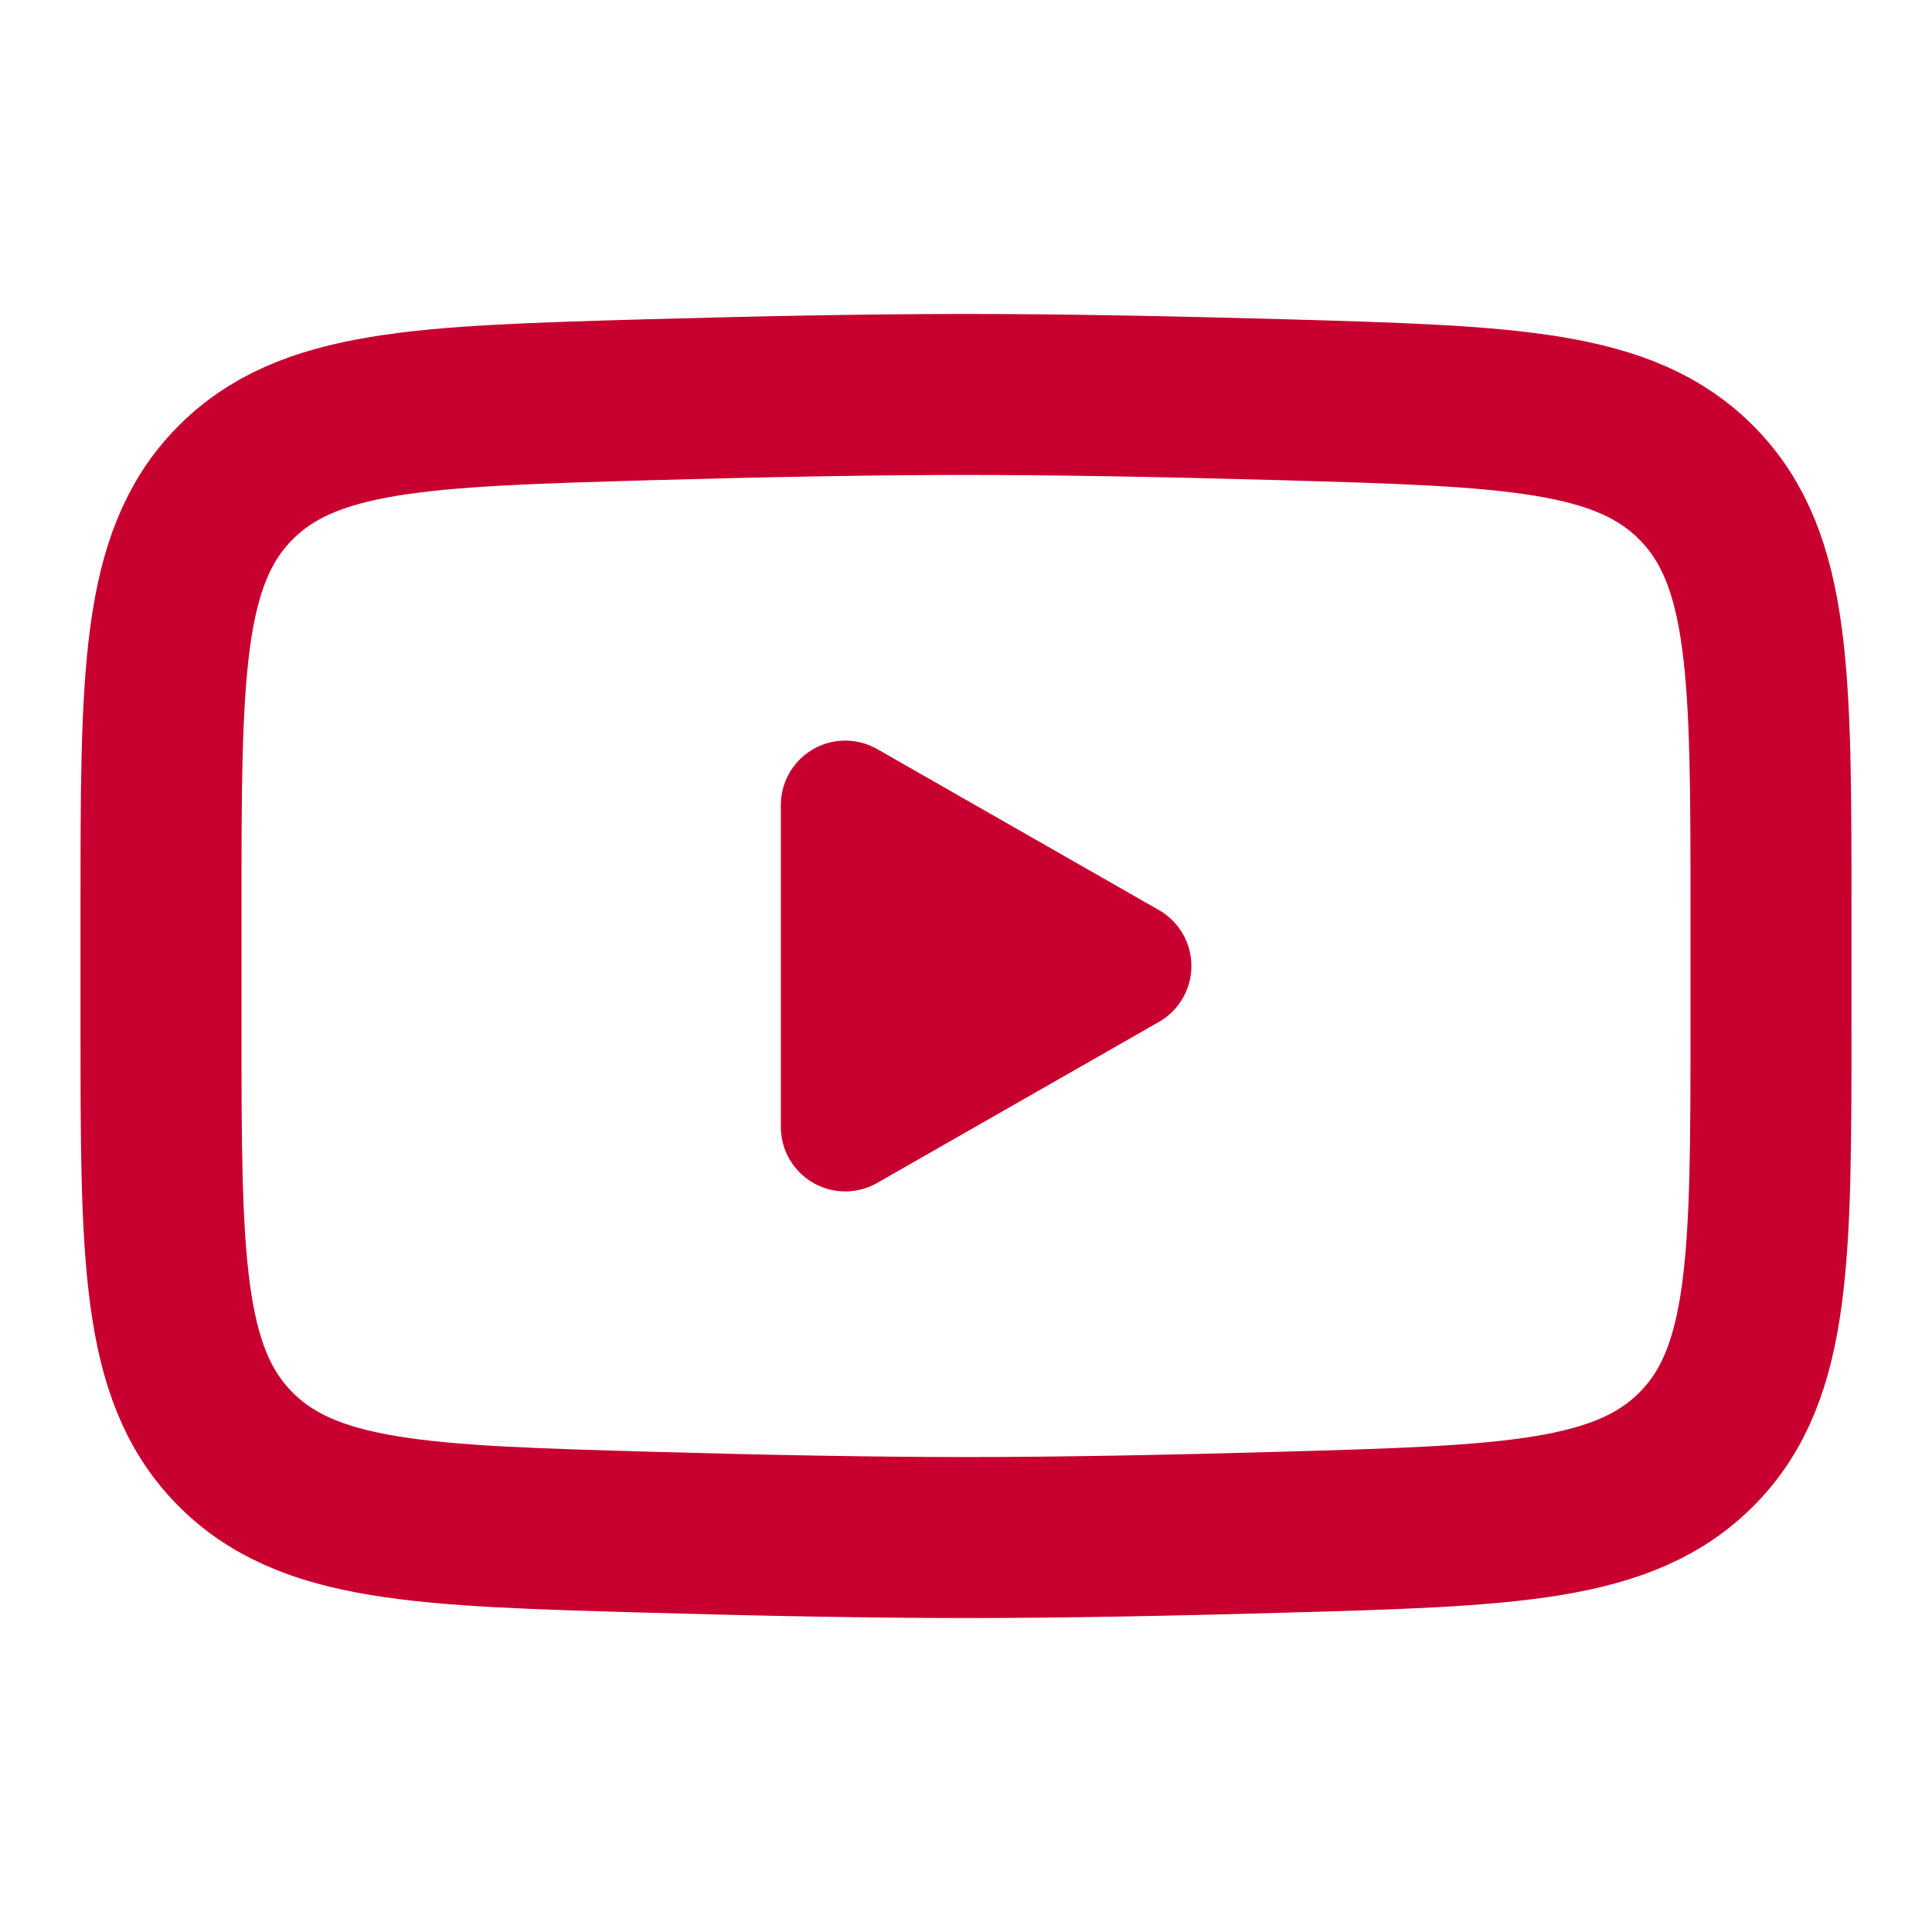
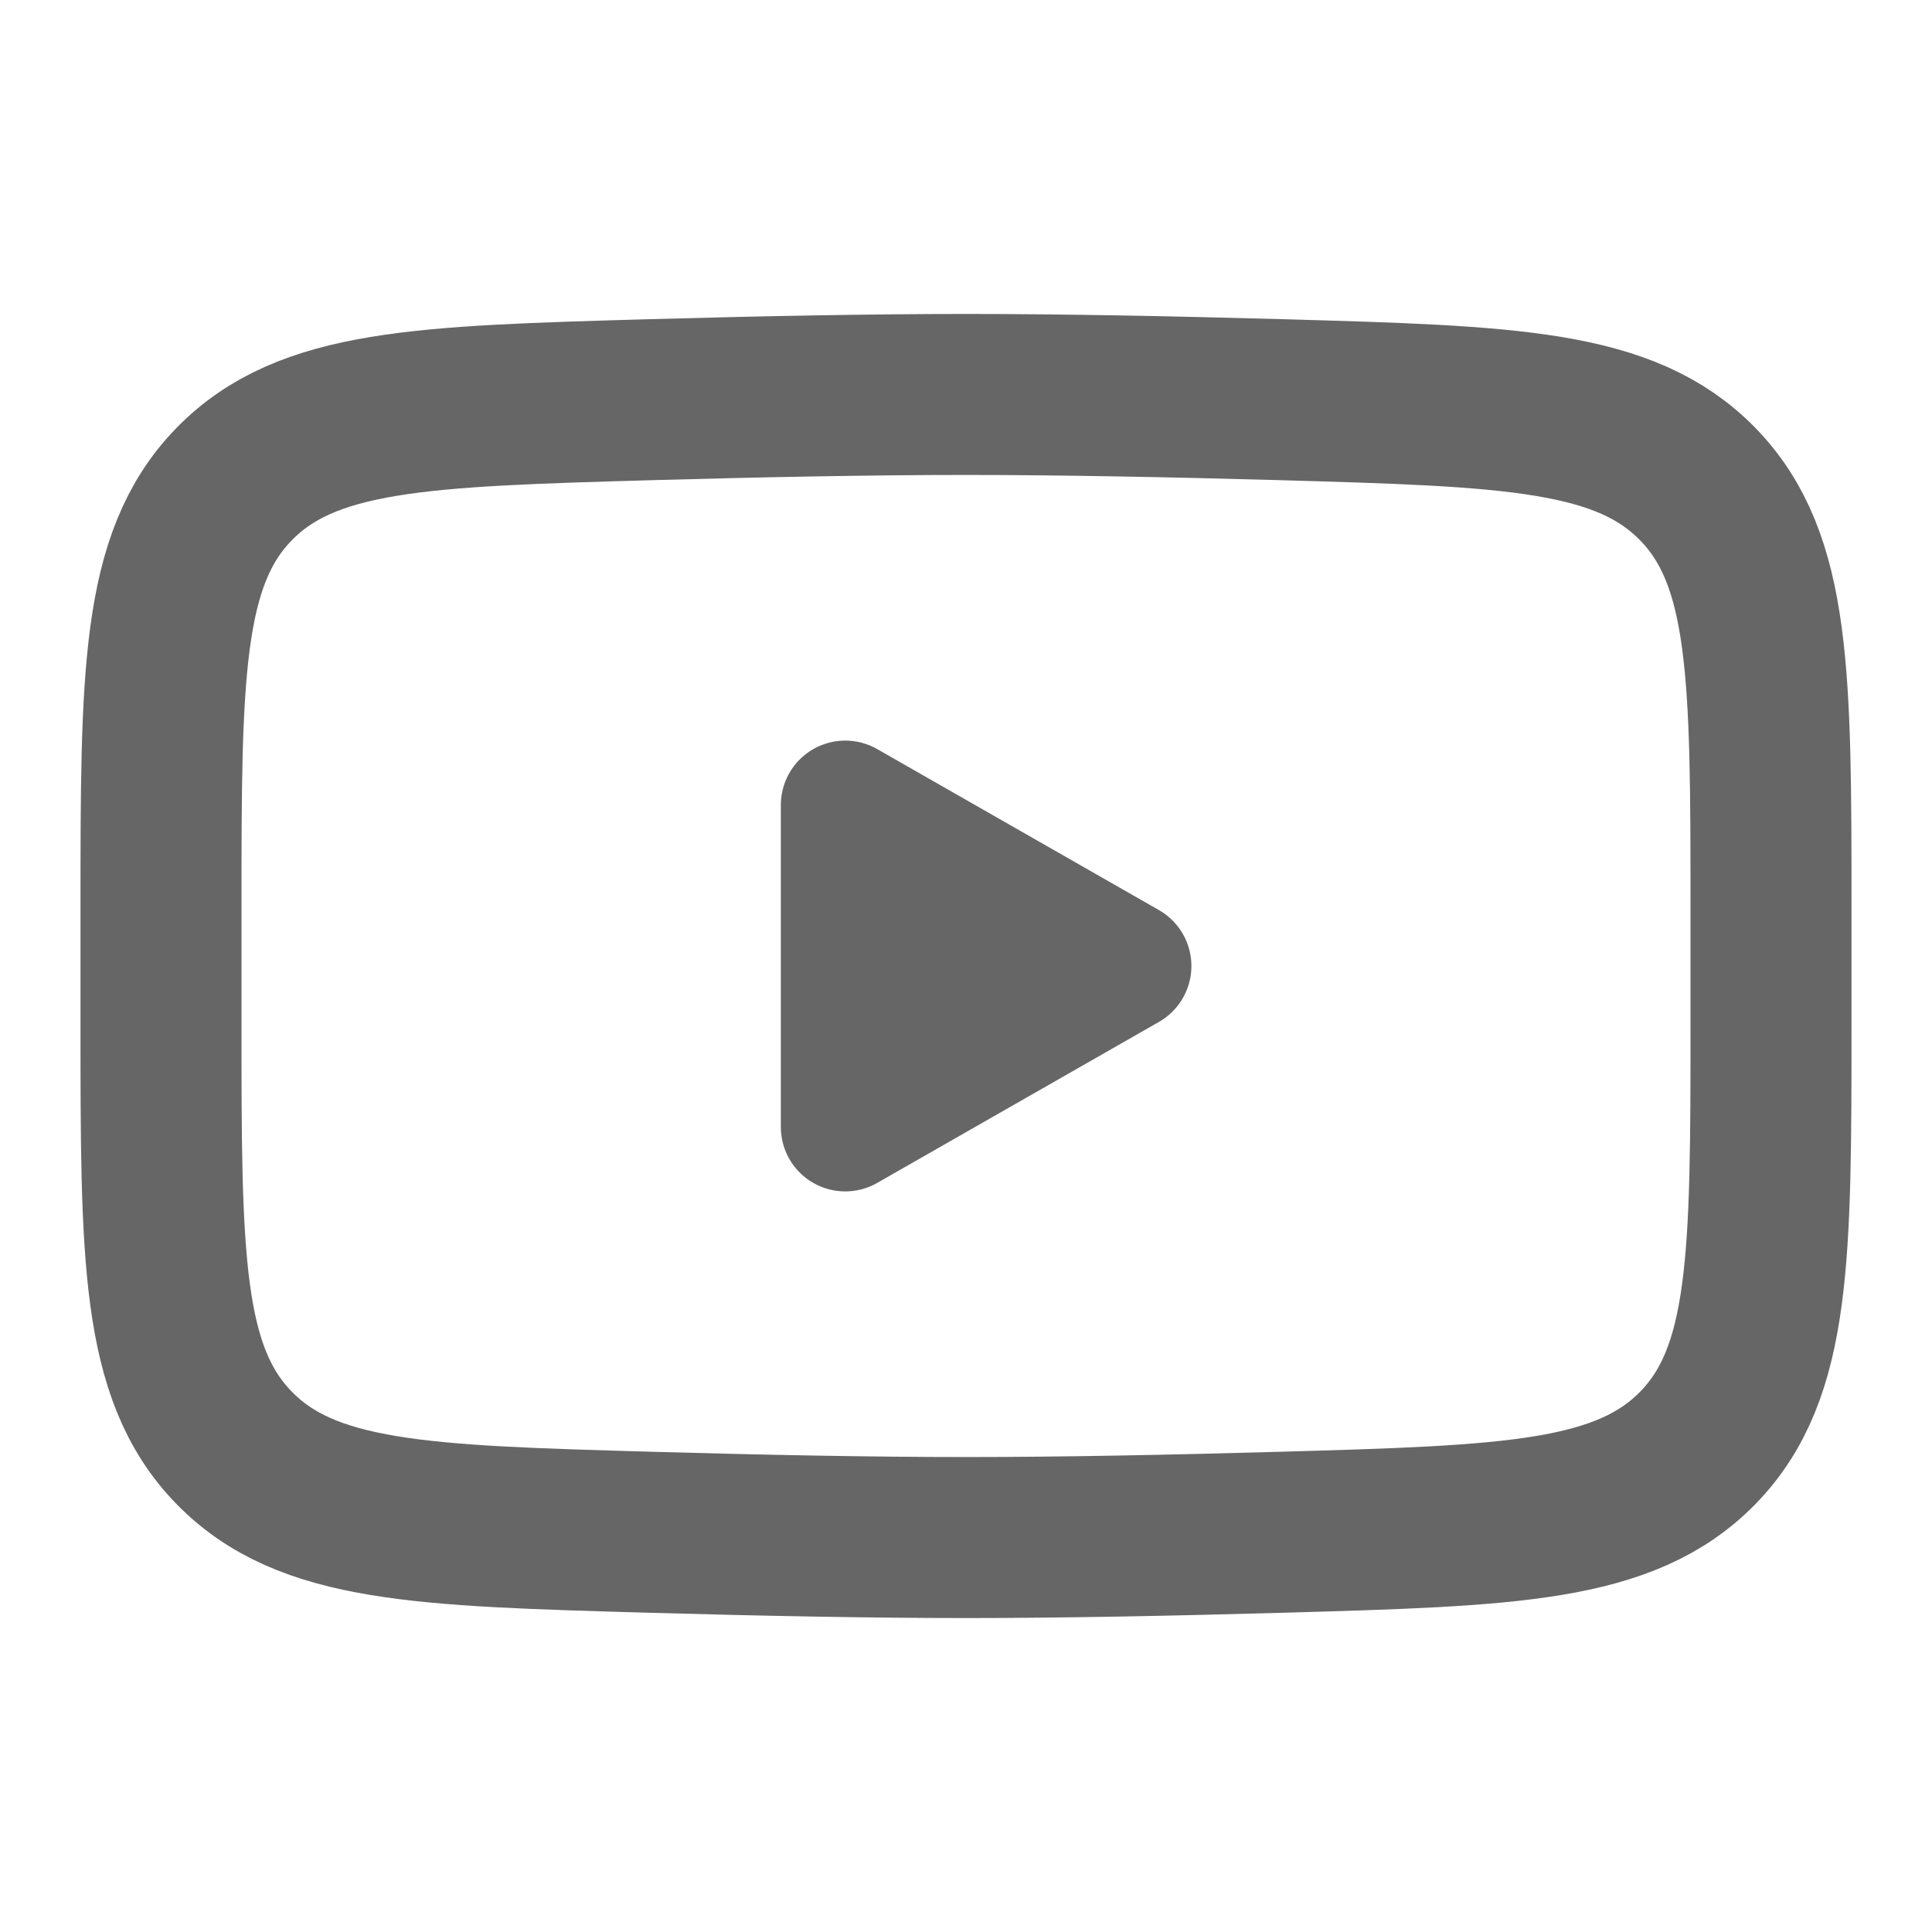
<svg xmlns="http://www.w3.org/2000/svg" width="30" height="30" viewBox="0 0 30 30" fill="none">
-   <path d="M17.5 15L13.125 17.5V12.5L17.5 15Z" fill="#C8002F" stroke="#C8002F" stroke-width="2" stroke-linecap="round" stroke-linejoin="round" />
-   <path d="M2.5 15.885V14.115C2.5 10.496 2.5 8.686 3.631 7.522C4.764 6.357 6.546 6.308 10.11 6.206C11.797 6.159 13.523 6.125 15 6.125C16.477 6.125 18.201 6.159 19.89 6.206C23.454 6.308 25.236 6.357 26.367 7.522C27.499 8.688 27.5 10.498 27.5 14.115V15.884C27.5 19.504 27.5 21.312 26.369 22.477C25.236 23.641 23.455 23.692 19.89 23.793C18.203 23.841 16.477 23.875 15 23.875C13.523 23.875 11.799 23.841 10.11 23.793C6.546 23.692 4.764 23.642 3.631 22.477C2.499 21.312 2.5 19.503 2.5 15.885Z" stroke="#C8002F" stroke-width="2.5" />
+   <path d="M17.5 15L13.125 17.5V12.5L17.5 15Z" fill="#666666" stroke="#666666" stroke-width="2" stroke-linecap="round" stroke-linejoin="round" />
+   <path d="M2.5 15.885V14.115C2.5 10.496 2.5 8.686 3.631 7.522C4.764 6.357 6.546 6.308 10.11 6.206C11.797 6.159 13.523 6.125 15 6.125C16.477 6.125 18.201 6.159 19.89 6.206C23.454 6.308 25.236 6.357 26.367 7.522C27.499 8.688 27.5 10.498 27.5 14.115V15.884C27.5 19.504 27.5 21.312 26.369 22.477C25.236 23.641 23.455 23.692 19.89 23.793C18.203 23.841 16.477 23.875 15 23.875C13.523 23.875 11.799 23.841 10.11 23.793C6.546 23.692 4.764 23.642 3.631 22.477C2.499 21.312 2.5 19.503 2.5 15.885Z" stroke="#666666" stroke-width="2.5" />
</svg>
